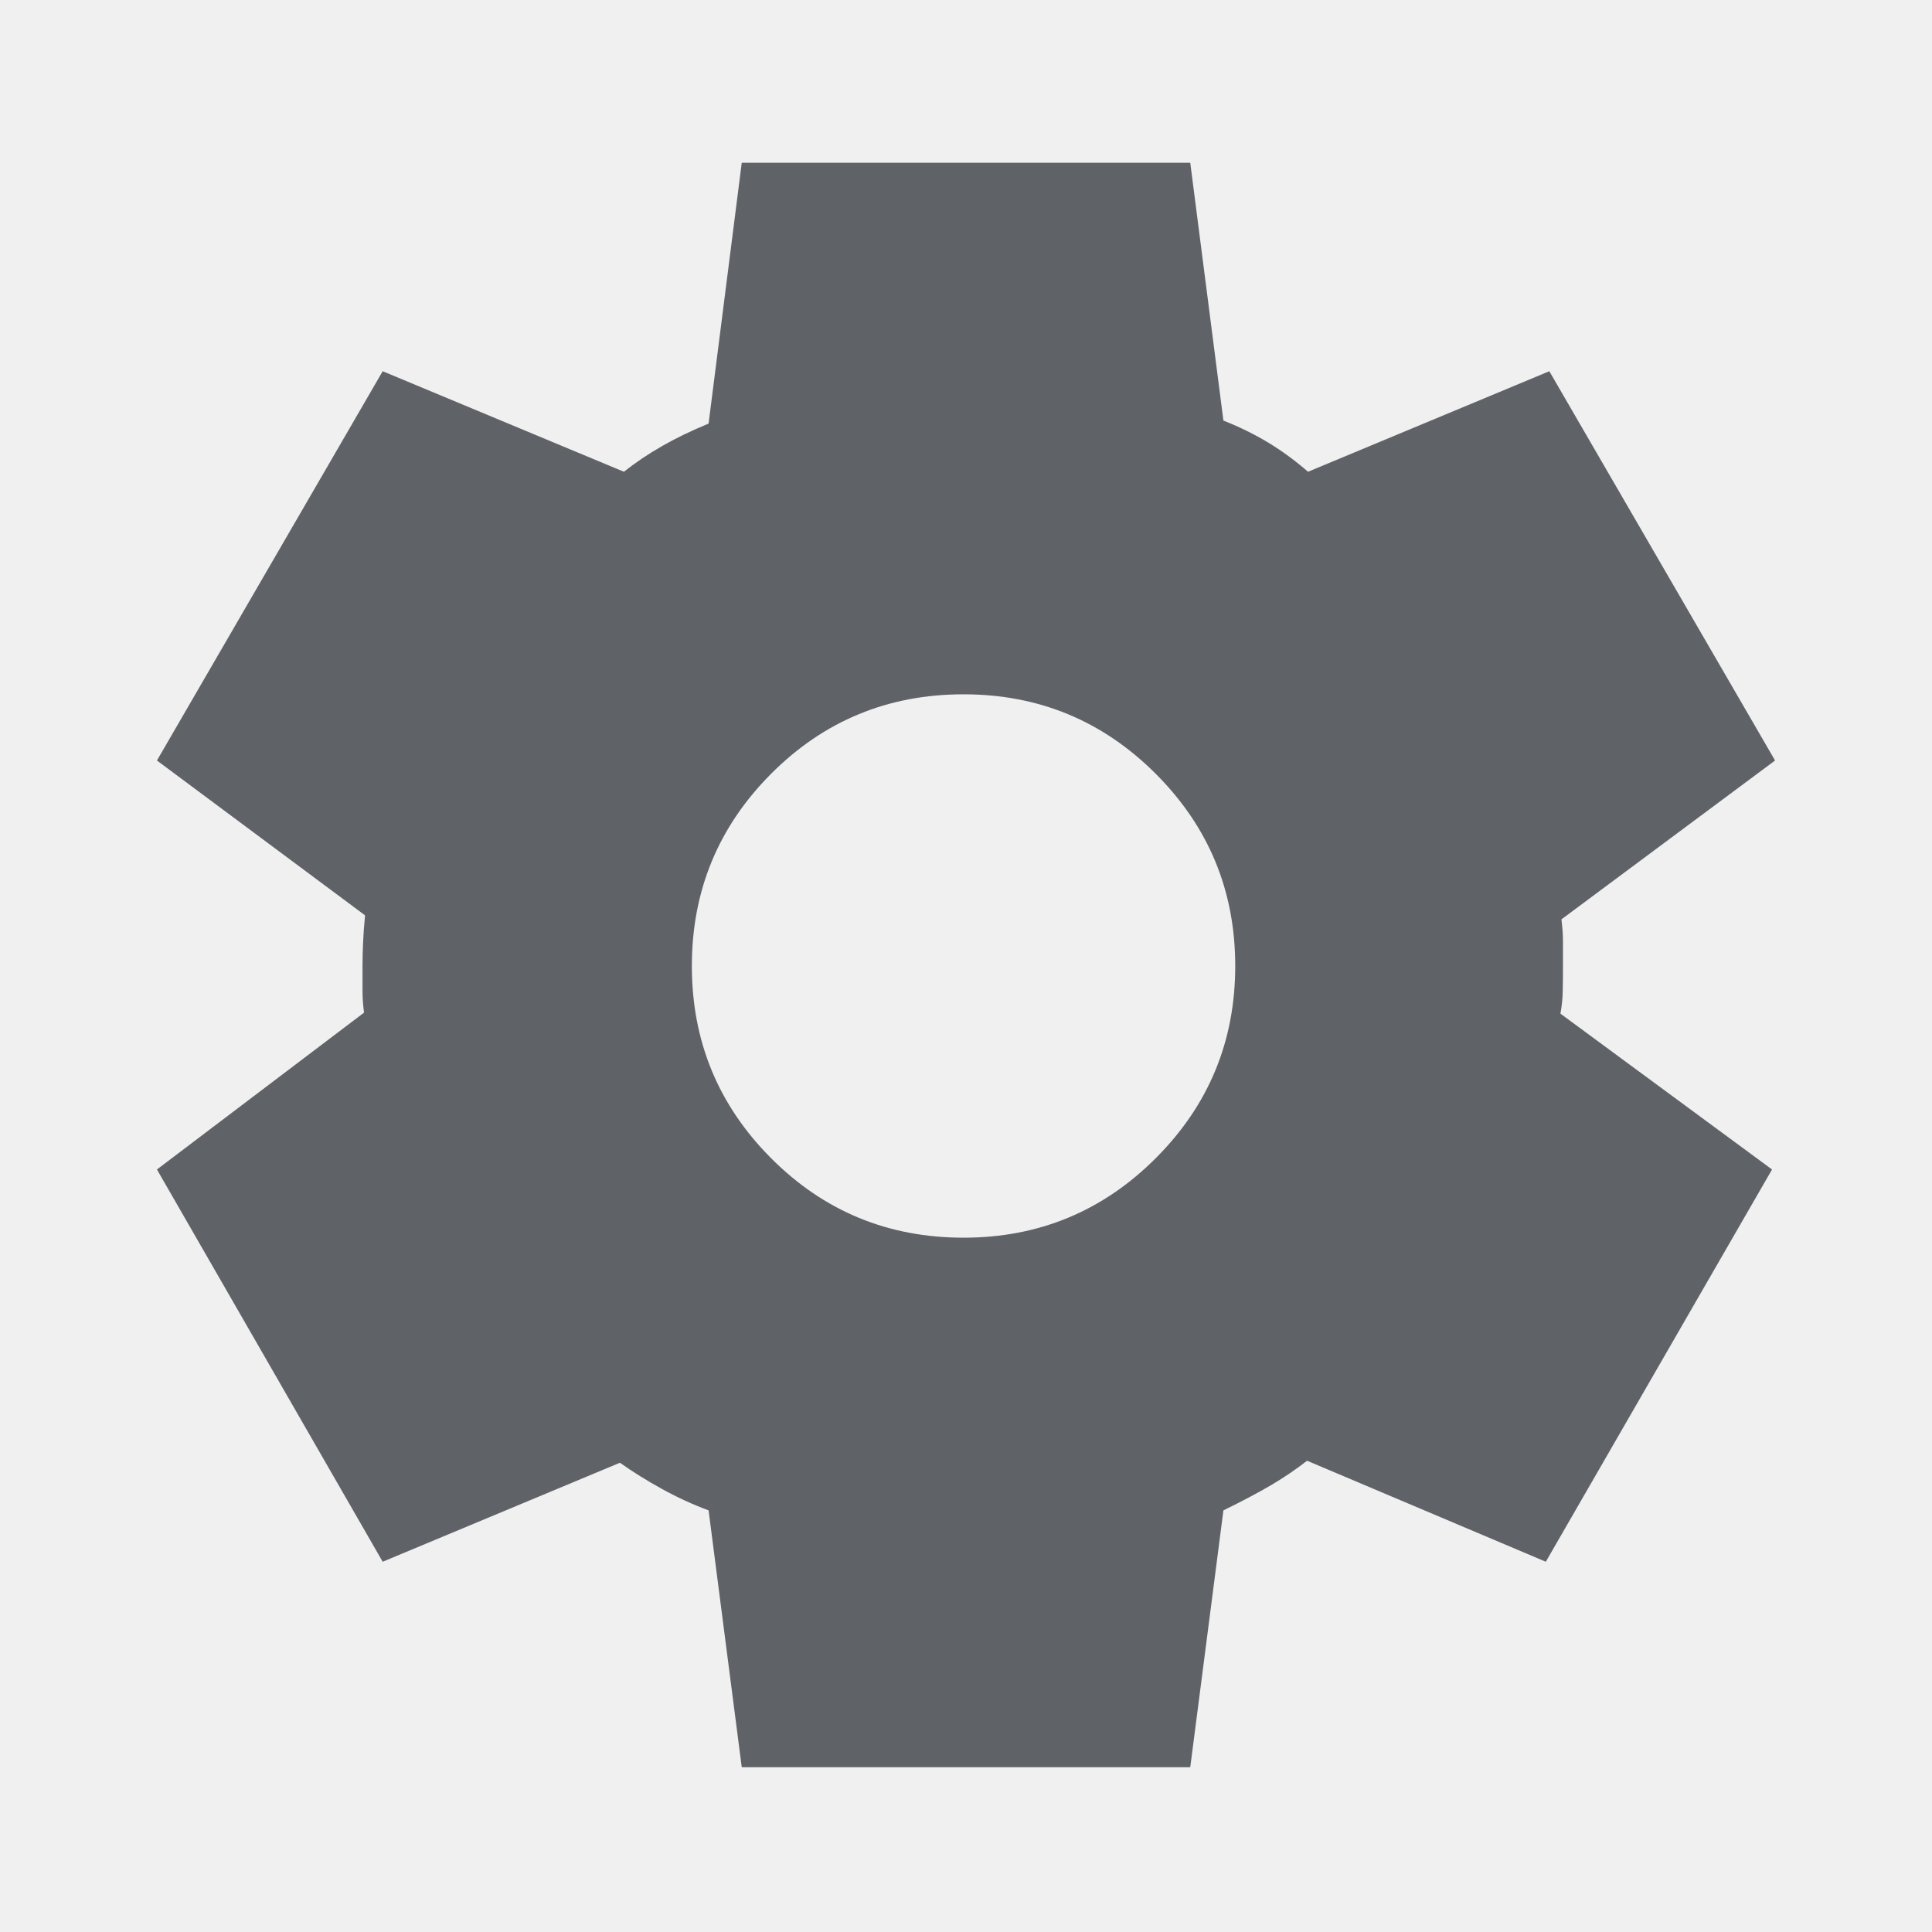
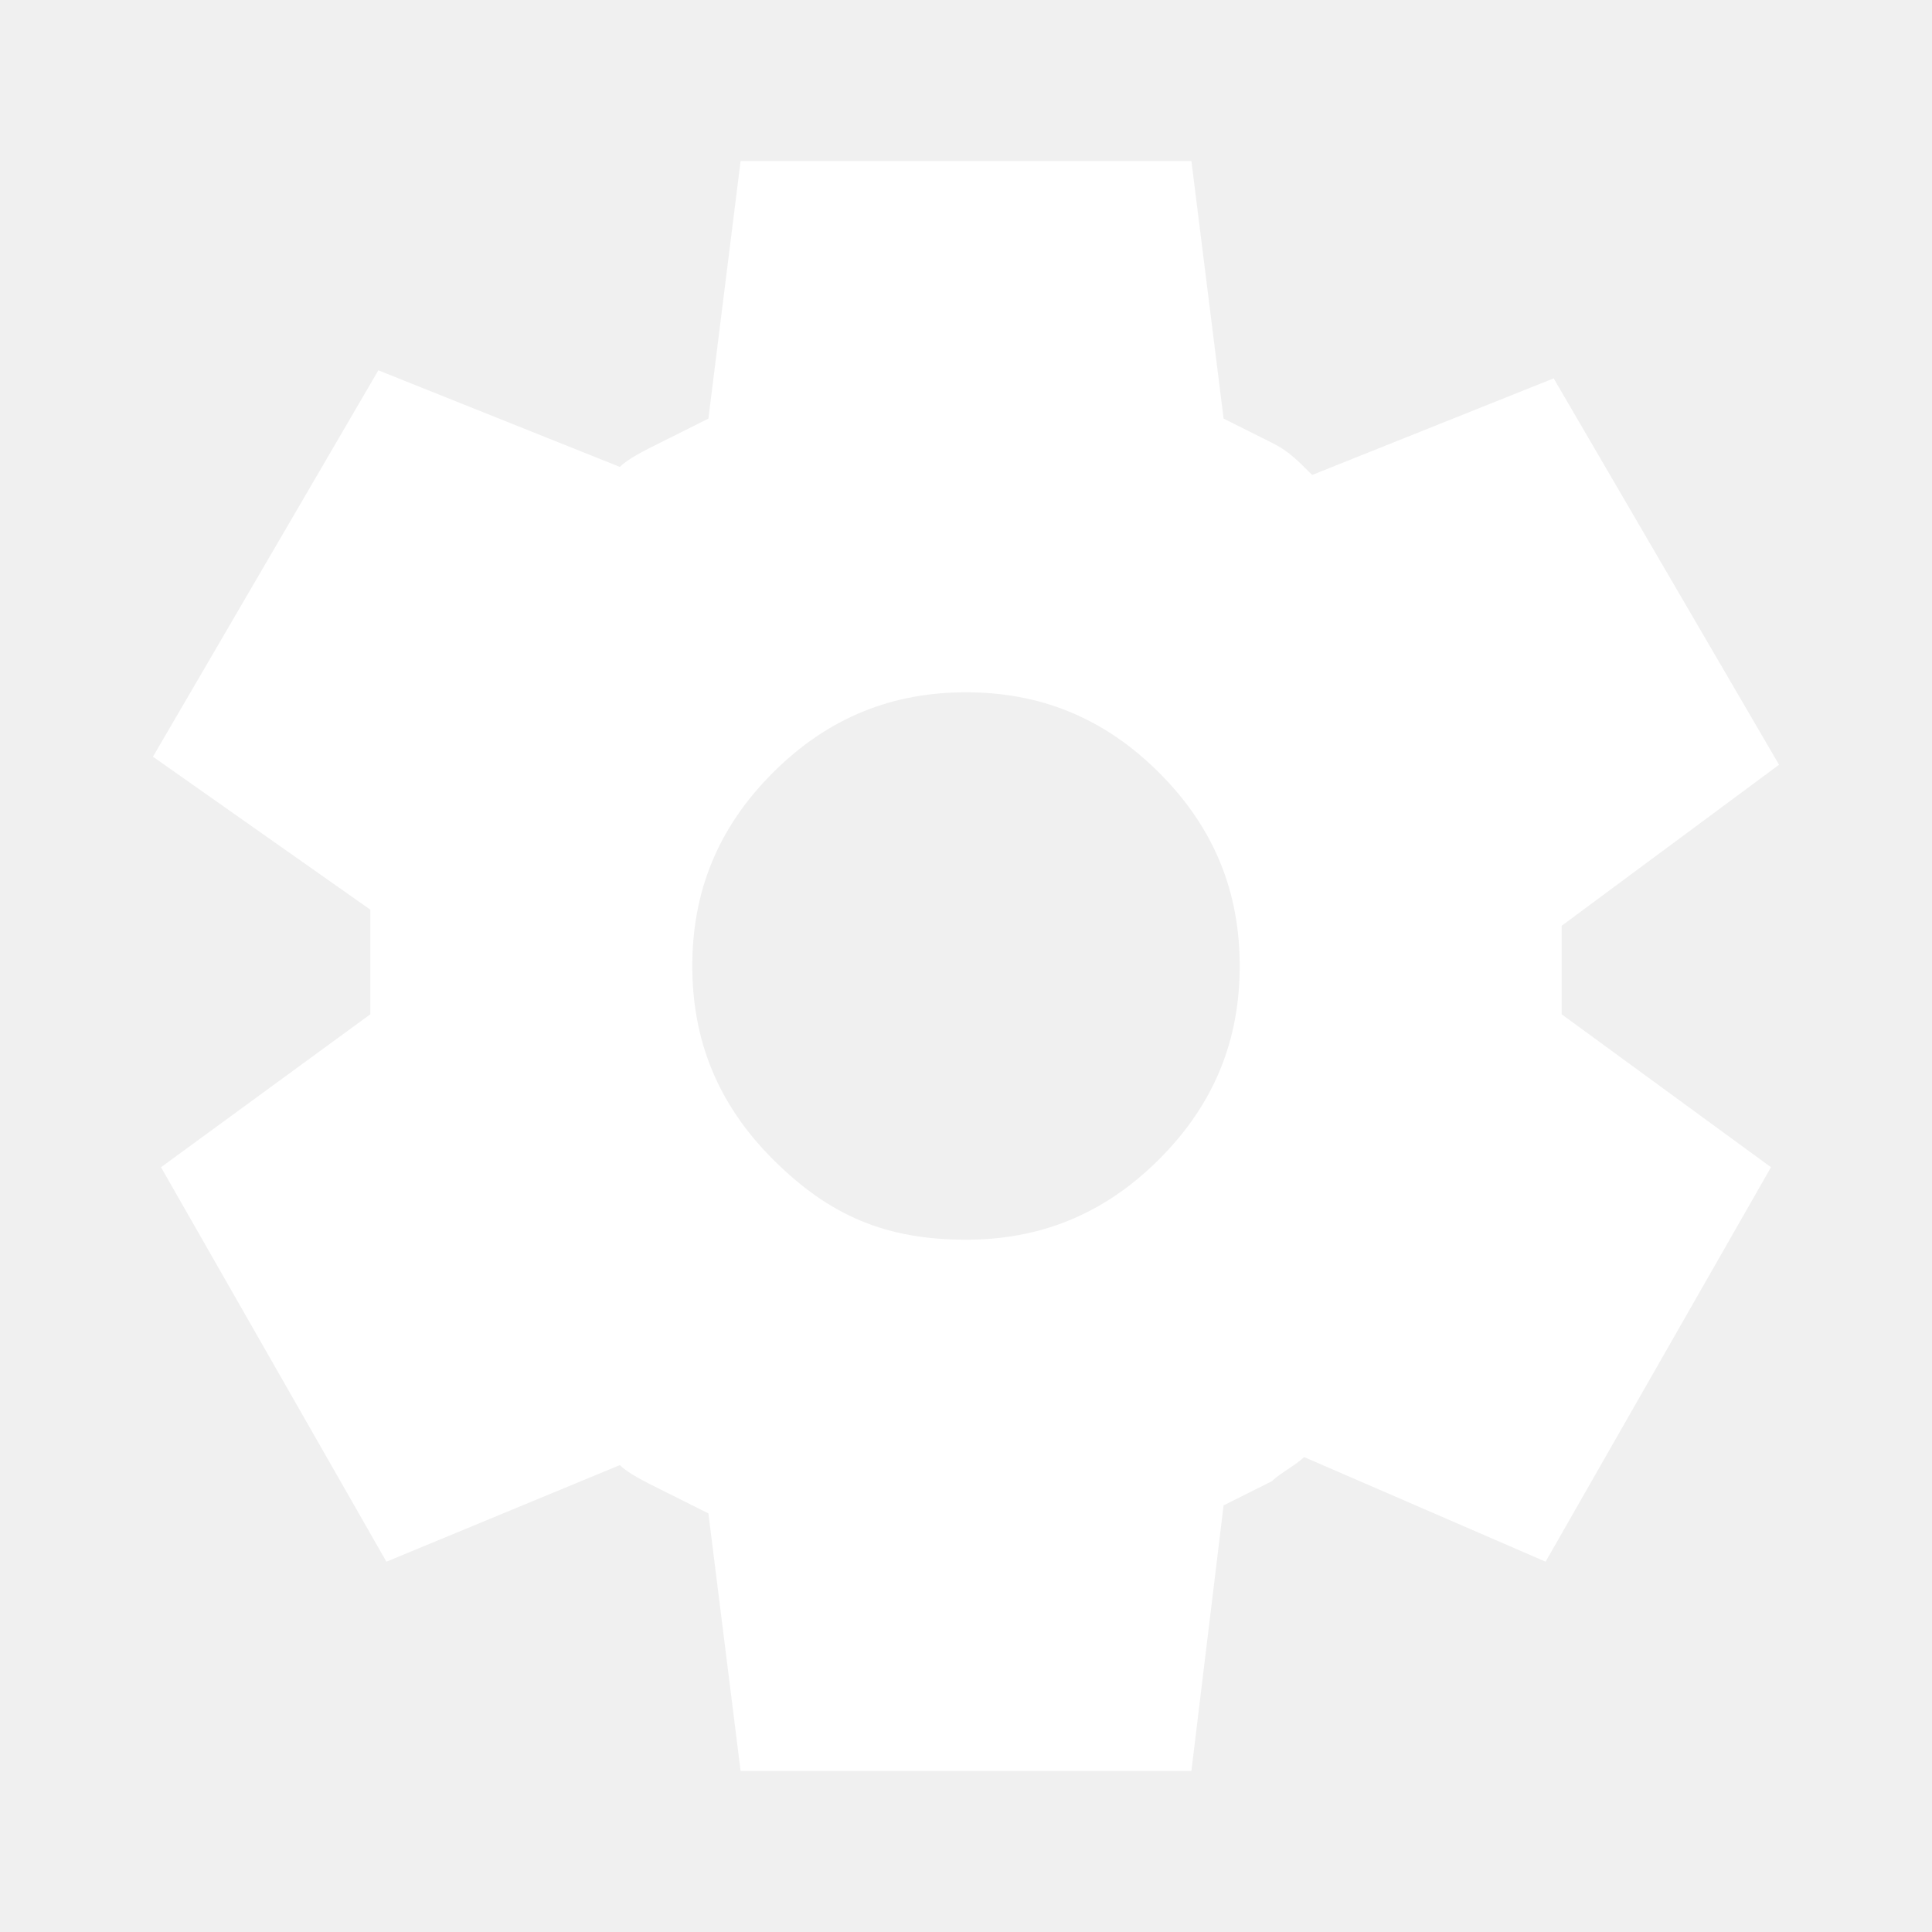
- <svg xmlns="http://www.w3.org/2000/svg" height="24px" viewBox="0 -960 960 960" width="24px" fill="#5f6368">
-   <path d="M368.57-81.87 352.09-209.5q-11.59-4.28-23.04-10.58-11.44-6.29-21.01-13.09l-117.89 49.19L77.98-378.89l102.91-77.94q-.76-5.54-.76-10.58V-480q0-5.04.25-11.09.25-6.04 1.01-14.08L77.98-582.11l112.17-193.43 119.87 49.95q8.57-6.8 18.9-12.73 10.34-5.92 23.17-11.2l16.48-129.61h222.86l16.48 128.11q12.09 4.78 22.29 10.95 10.19 6.18 19.76 14.48l119.89-49.95 112.17 193.43-106.15 78.94q.76 6.04.76 10.83V-480q0 7.54-.12 12.84-.12 5.29-1.14 10.83l105.15 77.44-112.41 194.91-118.63-50.19q-8.07 6.3-17.4 11.84-9.34 5.55-24.17 12.83L591.43-81.87H368.57ZM478.78-345q56 0 95.5-39.5t39.5-95.5q0-56-39.5-95.5t-95.5-39.5q-56.26 0-95.63 39.5T343.78-480q0 56 39.37 95.5t95.63 39.5Z" />
+ <svg xmlns="http://www.w3.org/2000/svg" version="1.1" id="Layer_1" x="0px" y="0px" viewBox="0 0 24 24" style="enable-background:new 0 0 24 24;" xml:space="preserve">
+   <style type="text/css">
+ 	.st0{fill:#FFFFFF;}
+ </style>
+   <path class="st0" d="M9.2,22l-0.4-3.2c-0.2-0.1-0.4-0.2-0.6-0.3c-0.2-0.1-0.4-0.2-0.5-0.3l-2.9,1.2l-2.8-4.9l2.6-1.9  c0-0.1,0-0.2,0-0.3V12c0-0.1,0-0.2,0-0.3c0-0.1,0-0.2,0-0.4L1.9,9.4l2.8-4.8l3,1.2c0.1-0.1,0.3-0.2,0.5-0.3c0.2-0.1,0.4-0.2,0.6-0.3  L9.2,2h5.6l0.4,3.2c0.2,0.1,0.4,0.2,0.6,0.3c0.2,0.1,0.3,0.2,0.5,0.4l3-1.2l2.8,4.8l-2.7,2c0,0.1,0,0.2,0,0.3V12c0,0.1,0,0.2,0,0.3  c0,0.1,0,0.2,0,0.3l2.6,1.9l-2.8,4.9l-3-1.3c-0.1,0.1-0.3,0.2-0.4,0.3c-0.2,0.1-0.4,0.2-0.6,0.3L14.8,22H9.2z M12,15.4  c0.9,0,1.7-0.3,2.4-1s1-1.5,1-2.4s-0.3-1.7-1-2.4s-1.5-1-2.4-1c-0.9,0-1.7,0.3-2.4,1s-1,1.5-1,2.4s0.3,1.7,1,2.4S11,15.4,12,15.4z" />
</svg>
